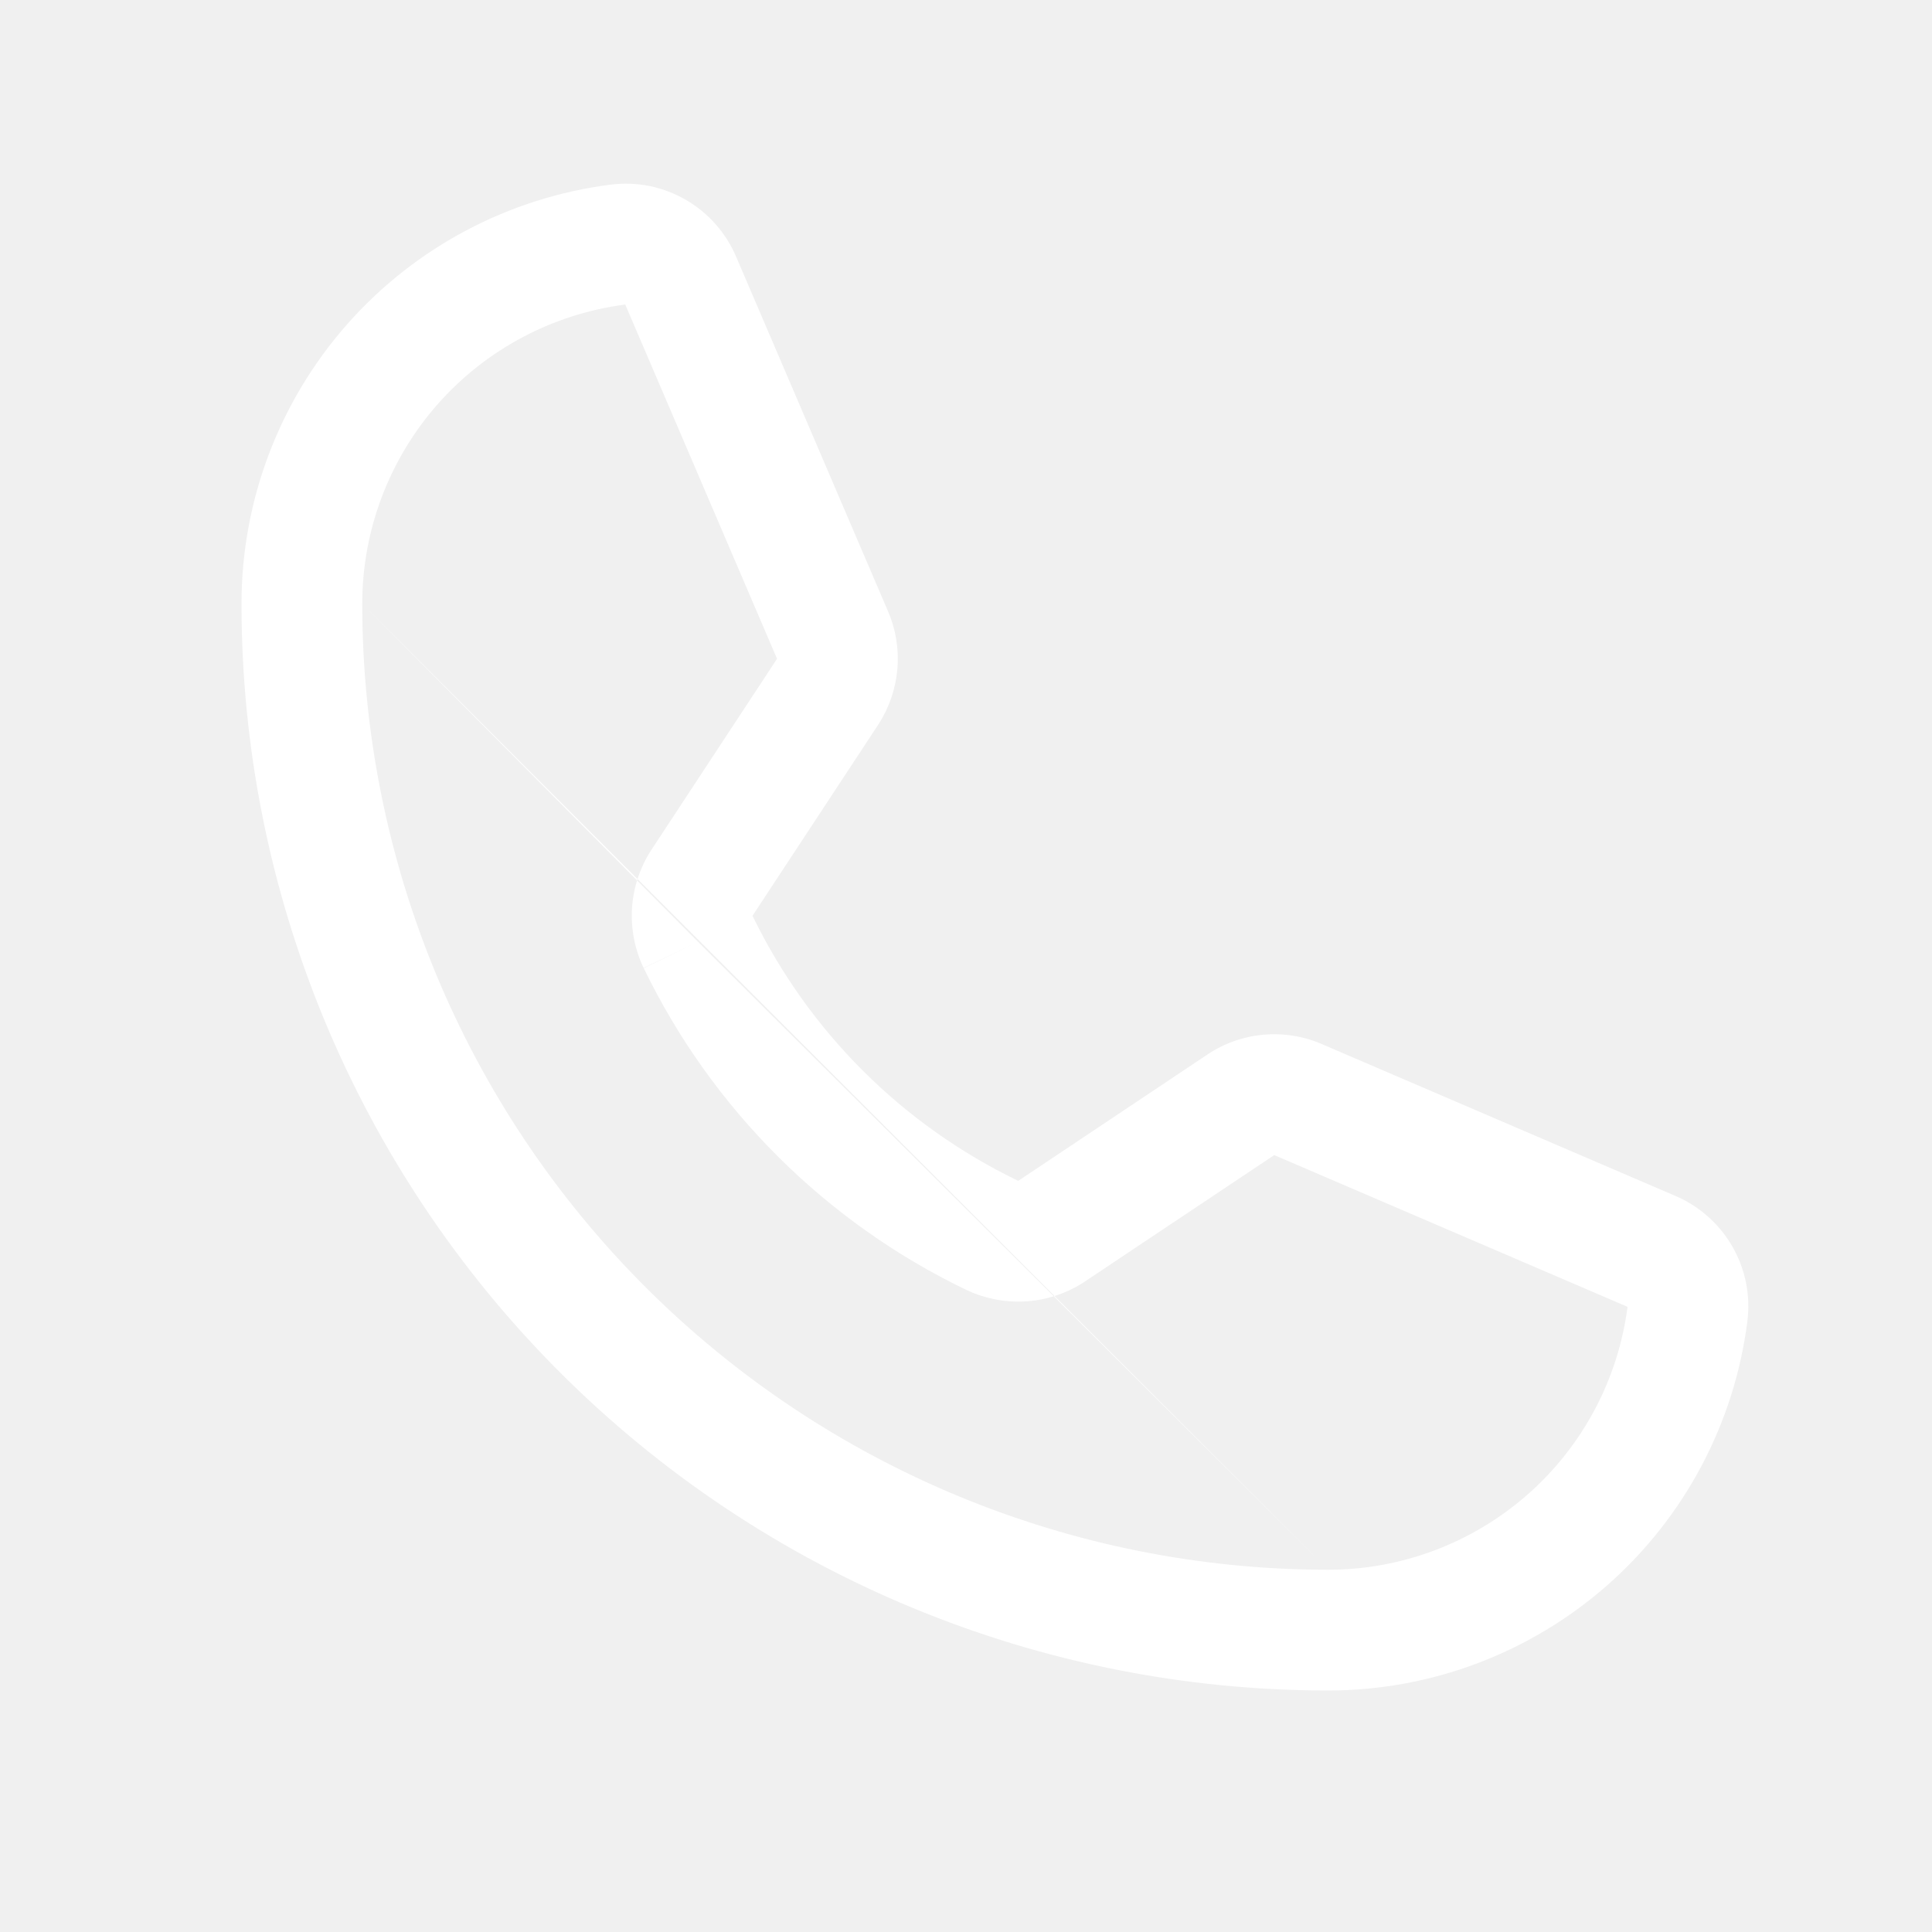
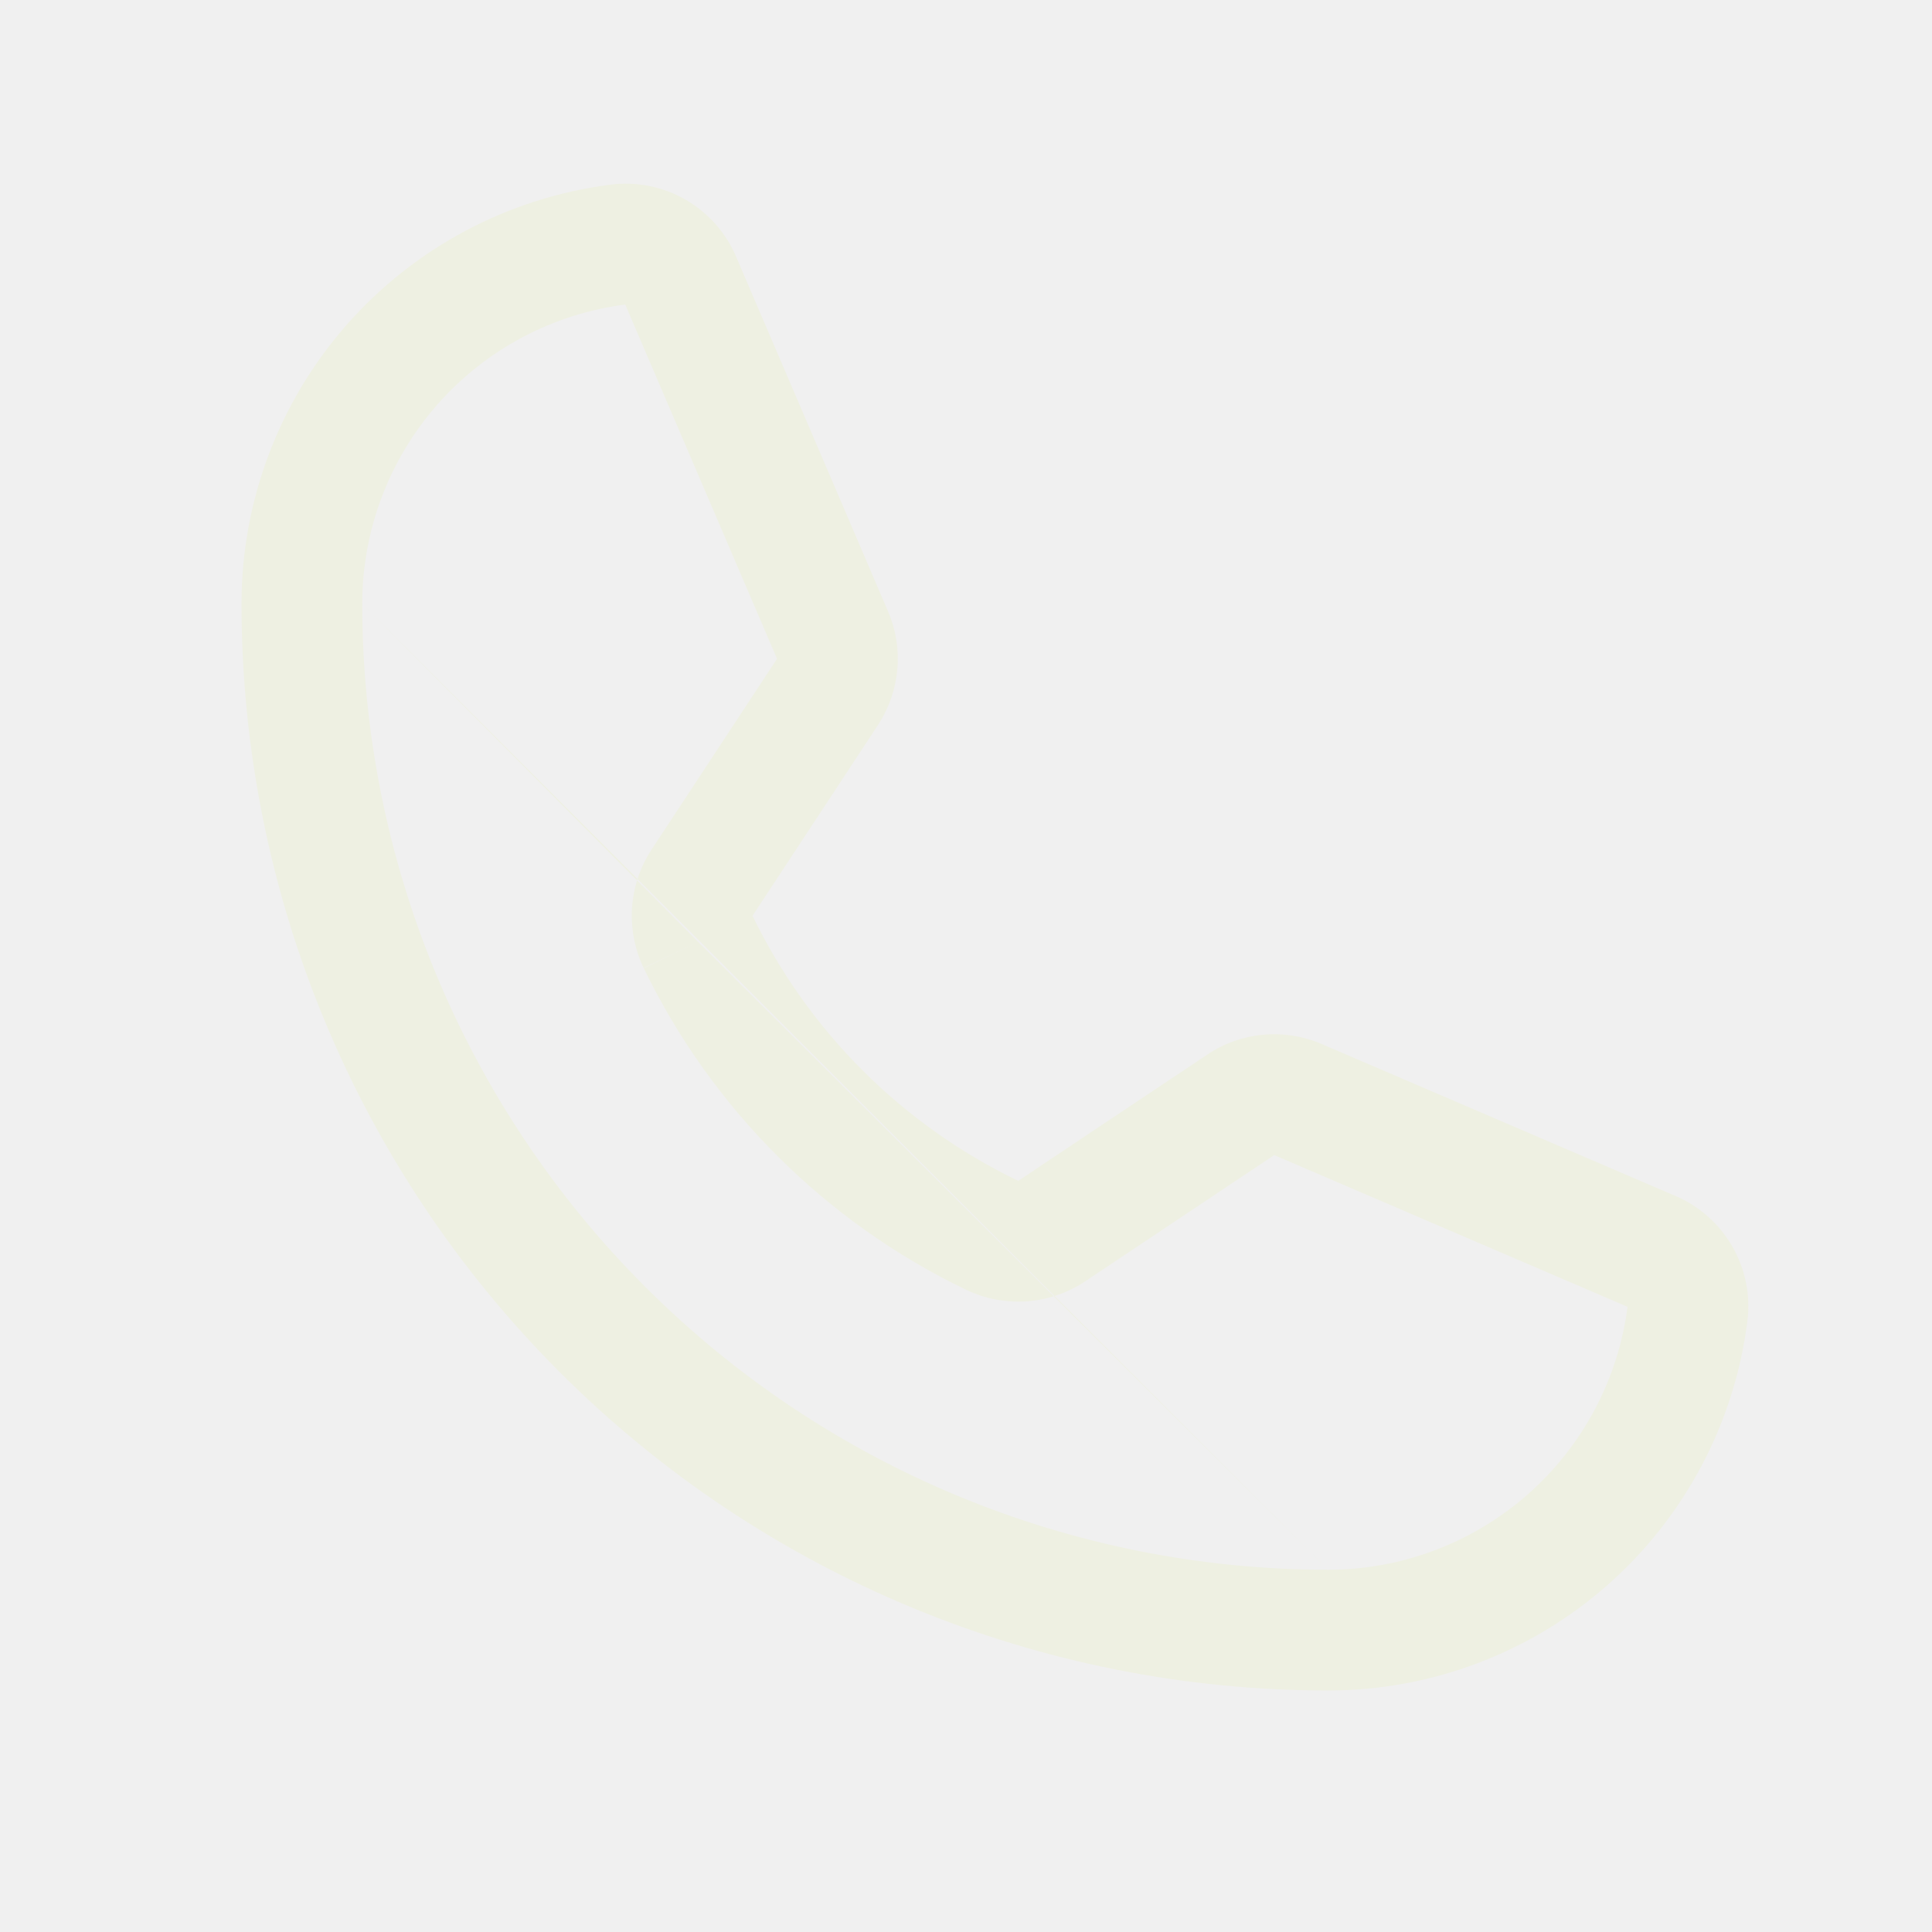
<svg xmlns="http://www.w3.org/2000/svg" width="24" height="24" viewBox="0 0 24 24" fill="none">
-   <path fill-rule="evenodd" clip-rule="evenodd" d="M7.583 2.294C7.907 2.252 8.236 2.318 8.519 2.482C8.8 2.645 9.021 2.895 9.147 3.195L11.028 7.586L11.029 7.588C11.127 7.813 11.168 8.058 11.148 8.303C11.128 8.548 11.049 8.785 10.916 8.992L10.911 9L9.348 11.376C10.046 12.815 11.209 13.975 12.649 14.669L12.652 14.667L14.994 13.103C15.202 12.962 15.442 12.877 15.691 12.854C15.941 12.831 16.193 12.871 16.423 12.971L16.425 12.972L20.805 14.853C21.105 14.979 21.355 15.2 21.518 15.481C21.682 15.764 21.748 16.093 21.706 16.417C21.544 17.683 20.926 18.847 19.968 19.691C19.01 20.534 17.777 21 16.5 21C12.92 21 9.486 19.578 6.954 17.046C4.422 14.514 3 11.081 3 7.5C3 6.223 3.466 4.99 4.309 4.032C5.153 3.074 6.317 2.456 7.583 2.294ZM8.672 11.7L7.995 12.024C7.885 11.792 7.835 11.536 7.851 11.28C7.868 11.024 7.95 10.777 8.089 10.561L8.092 10.557L9.653 8.183L9.651 8.18L7.767 3.783C6.865 3.9 6.036 4.341 5.435 5.023C4.833 5.708 4.5 6.588 4.5 7.5M8.672 11.7L7.997 12.027C8.842 13.773 10.255 15.182 12.003 16.023L12.007 16.025C12.243 16.136 12.503 16.184 12.763 16.165C13.022 16.145 13.271 16.058 13.487 15.913L13.488 15.912L15.829 14.349L20.216 16.233L20.218 16.233C20.101 17.135 19.66 17.964 18.977 18.565C18.292 19.167 17.412 19.5 16.5 19.5M4.5 7.5C4.5 10.683 5.764 13.735 8.015 15.985C10.265 18.236 13.318 19.5 16.5 19.5" fill="white" />
+   <path fill-rule="evenodd" clip-rule="evenodd" d="M7.583 2.294C7.907 2.252 8.236 2.318 8.519 2.482C8.8 2.645 9.021 2.895 9.147 3.195L11.028 7.586L11.029 7.588C11.127 7.813 11.168 8.058 11.148 8.303C11.128 8.548 11.049 8.785 10.916 8.992L10.911 9L9.348 11.376C10.046 12.815 11.209 13.975 12.649 14.669L12.652 14.667L14.994 13.103C15.202 12.962 15.442 12.877 15.691 12.854C15.941 12.831 16.193 12.871 16.423 12.971L16.425 12.972L20.805 14.853C21.105 14.979 21.355 15.2 21.518 15.481C21.682 15.764 21.748 16.093 21.706 16.417C21.544 17.683 20.926 18.847 19.968 19.691C19.01 20.534 17.777 21 16.5 21C12.92 21 9.486 19.578 6.954 17.046C4.422 14.514 3 11.081 3 7.5C3 6.223 3.466 4.99 4.309 4.032C5.153 3.074 6.317 2.456 7.583 2.294ZM8.672 11.7L7.995 12.024C7.885 11.792 7.835 11.536 7.851 11.28C7.868 11.024 7.95 10.777 8.089 10.561L8.092 10.557L9.653 8.183L9.651 8.18L7.767 3.783C6.865 3.9 6.036 4.341 5.435 5.023C4.833 5.708 4.5 6.588 4.5 7.5M8.672 11.7L7.997 12.027C8.842 13.773 10.255 15.182 12.003 16.023L12.007 16.025C12.243 16.136 12.503 16.184 12.763 16.165C13.022 16.145 13.271 16.058 13.487 15.913L13.488 15.912L15.829 14.349L20.216 16.233L20.218 16.233C20.101 17.135 19.66 17.964 18.977 18.565C18.292 19.167 17.412 19.5 16.5 19.5M4.5 7.5C4.5 10.683 5.764 13.735 8.015 15.985C10.265 18.236 13.318 19.5 16.5 19.5" fill="#EEF0E2" />
</svg>
